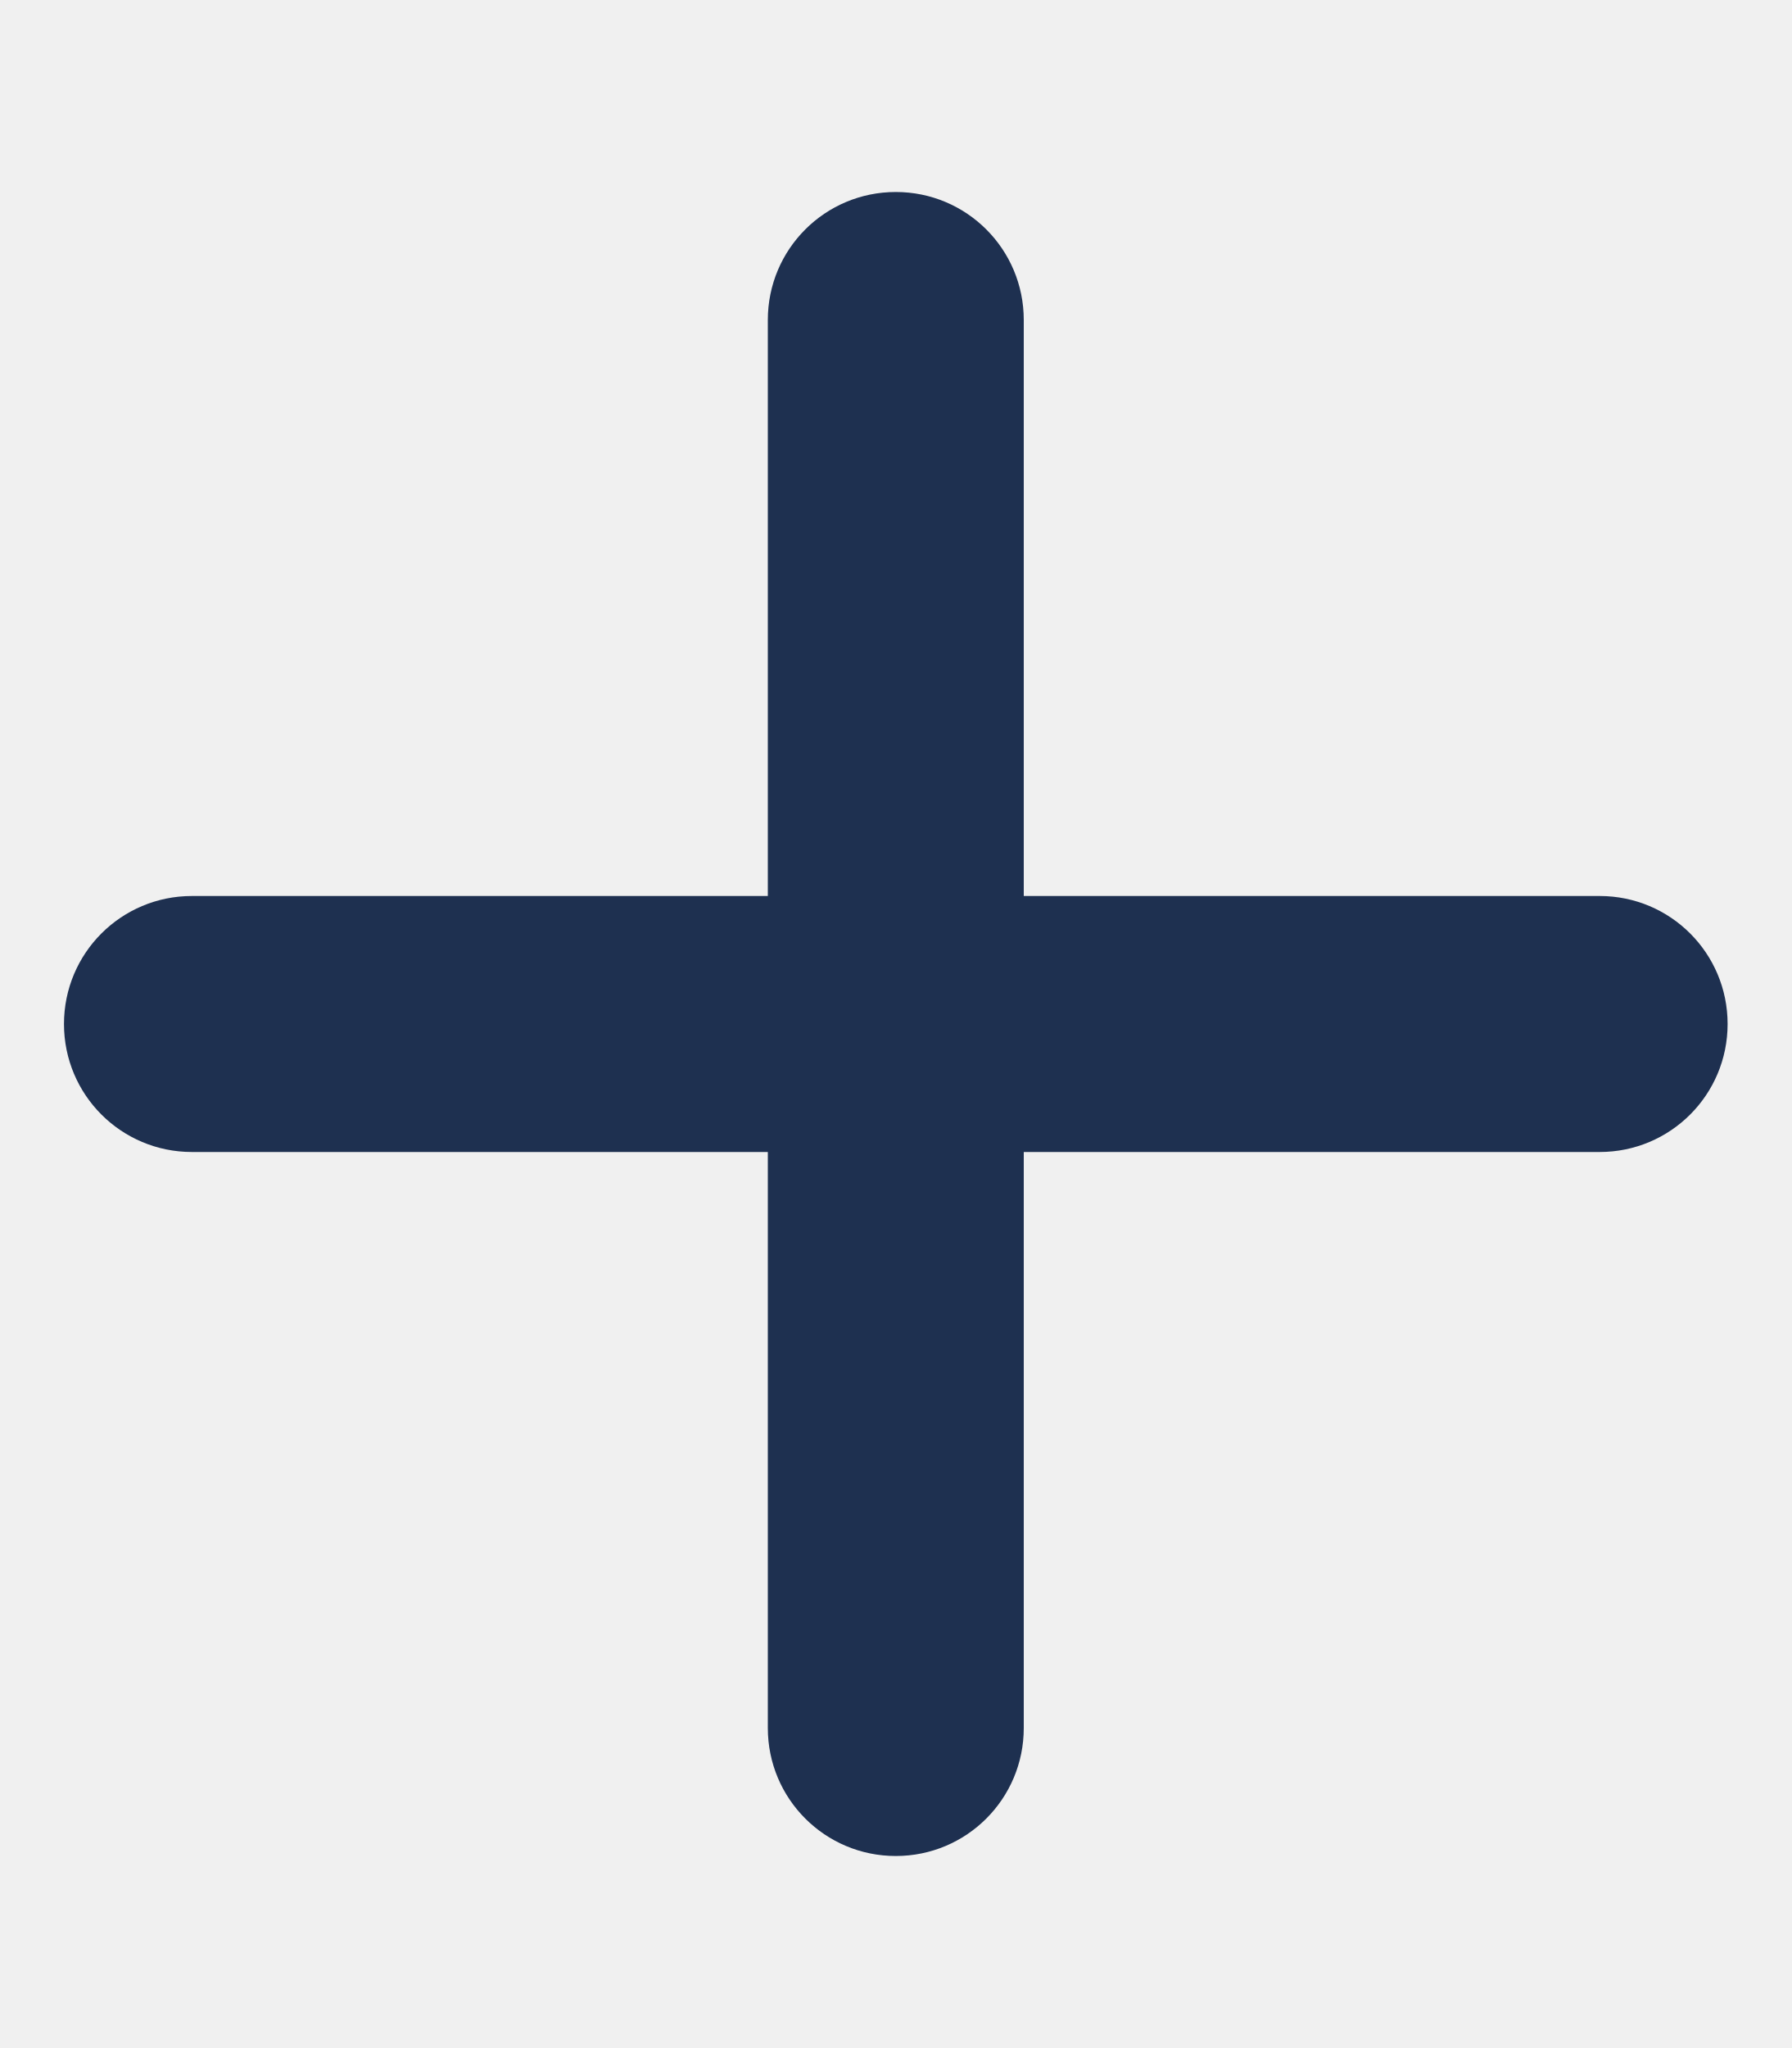
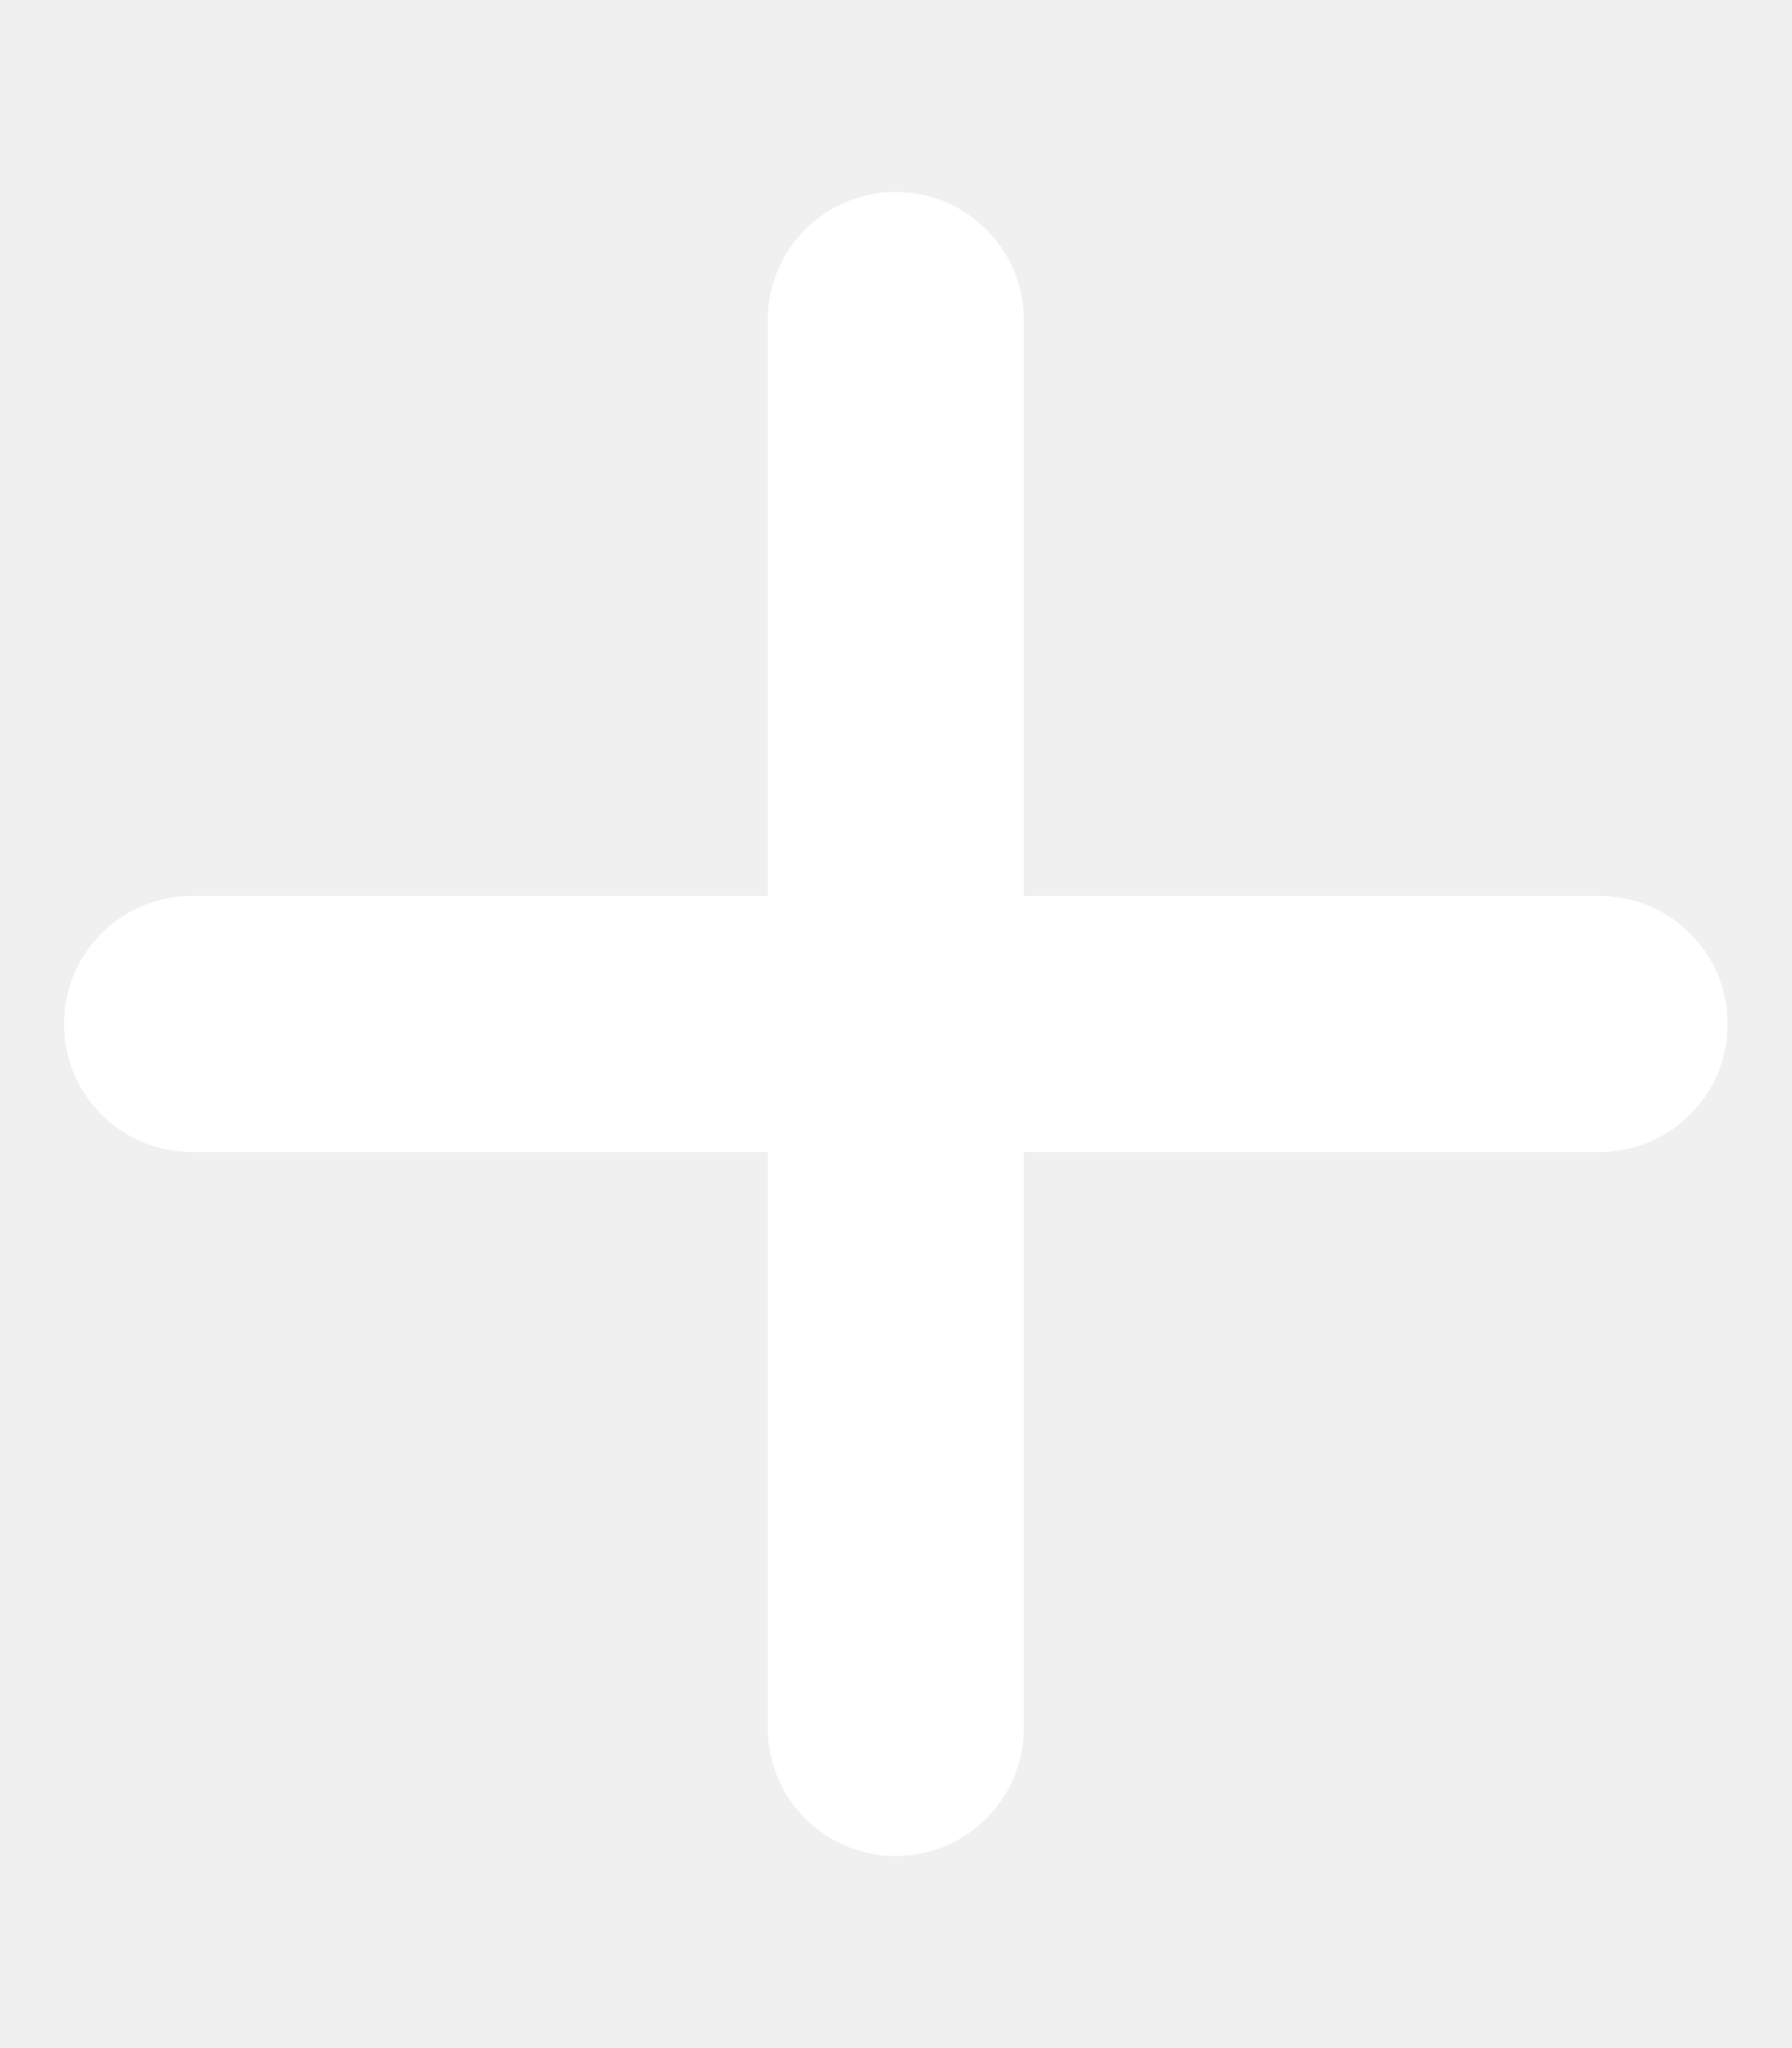
<svg xmlns="http://www.w3.org/2000/svg" height="16" width="14" viewBox="0 0 448 512">
-   <path opacity="1" fill="#1E3050" d="M256 80c0-17.7-14.3-32-32-32s-32 14.3-32 32V224H48c-17.7 0-32 14.3-32 32s14.3 32 32 32H192V432c0 17.7 14.3 32 32 32s32-14.3 32-32V288H400c17.7 0 32-14.3 32-32s-14.3-32-32-32H256V80z" />
+   <path opacity="1" fill="#ffffff" d="M256 80c0-17.7-14.3-32-32-32s-32 14.3-32 32V224H48c-17.7 0-32 14.3-32 32s14.3 32 32 32H192V432c0 17.7 14.3 32 32 32s32-14.3 32-32V288H400c17.7 0 32-14.3 32-32s-14.3-32-32-32H256V80z" />
</svg>
